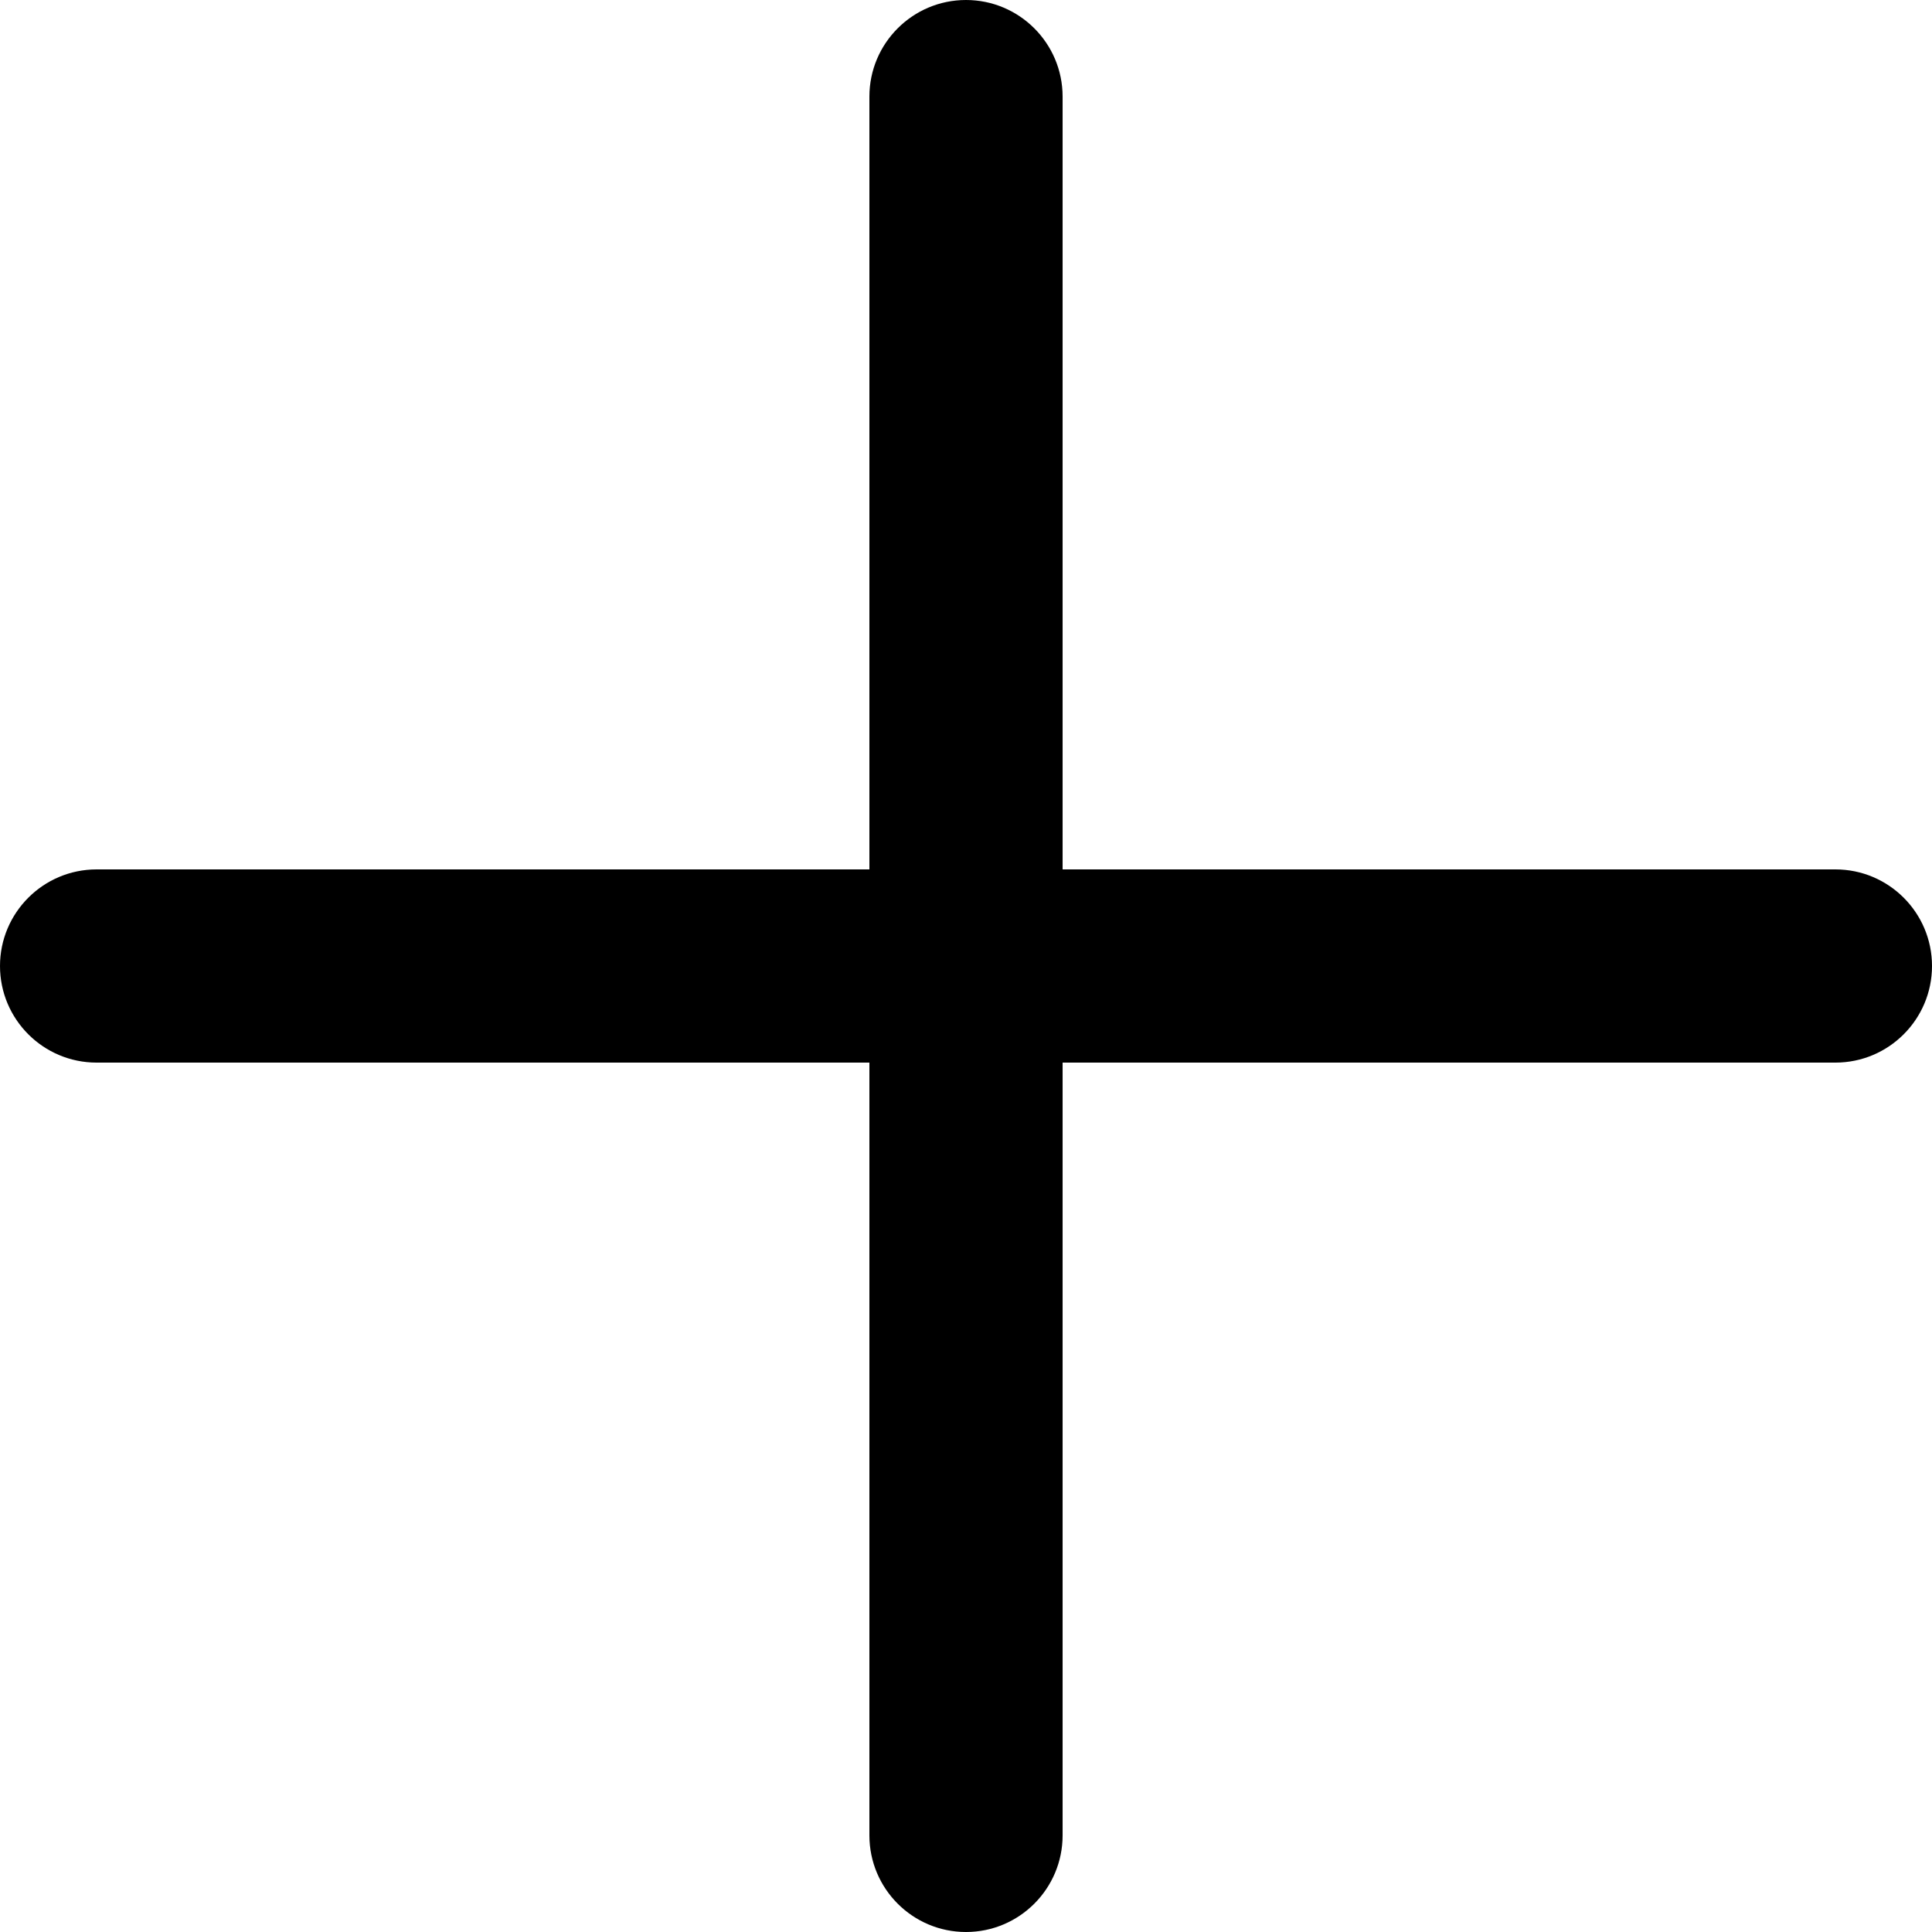
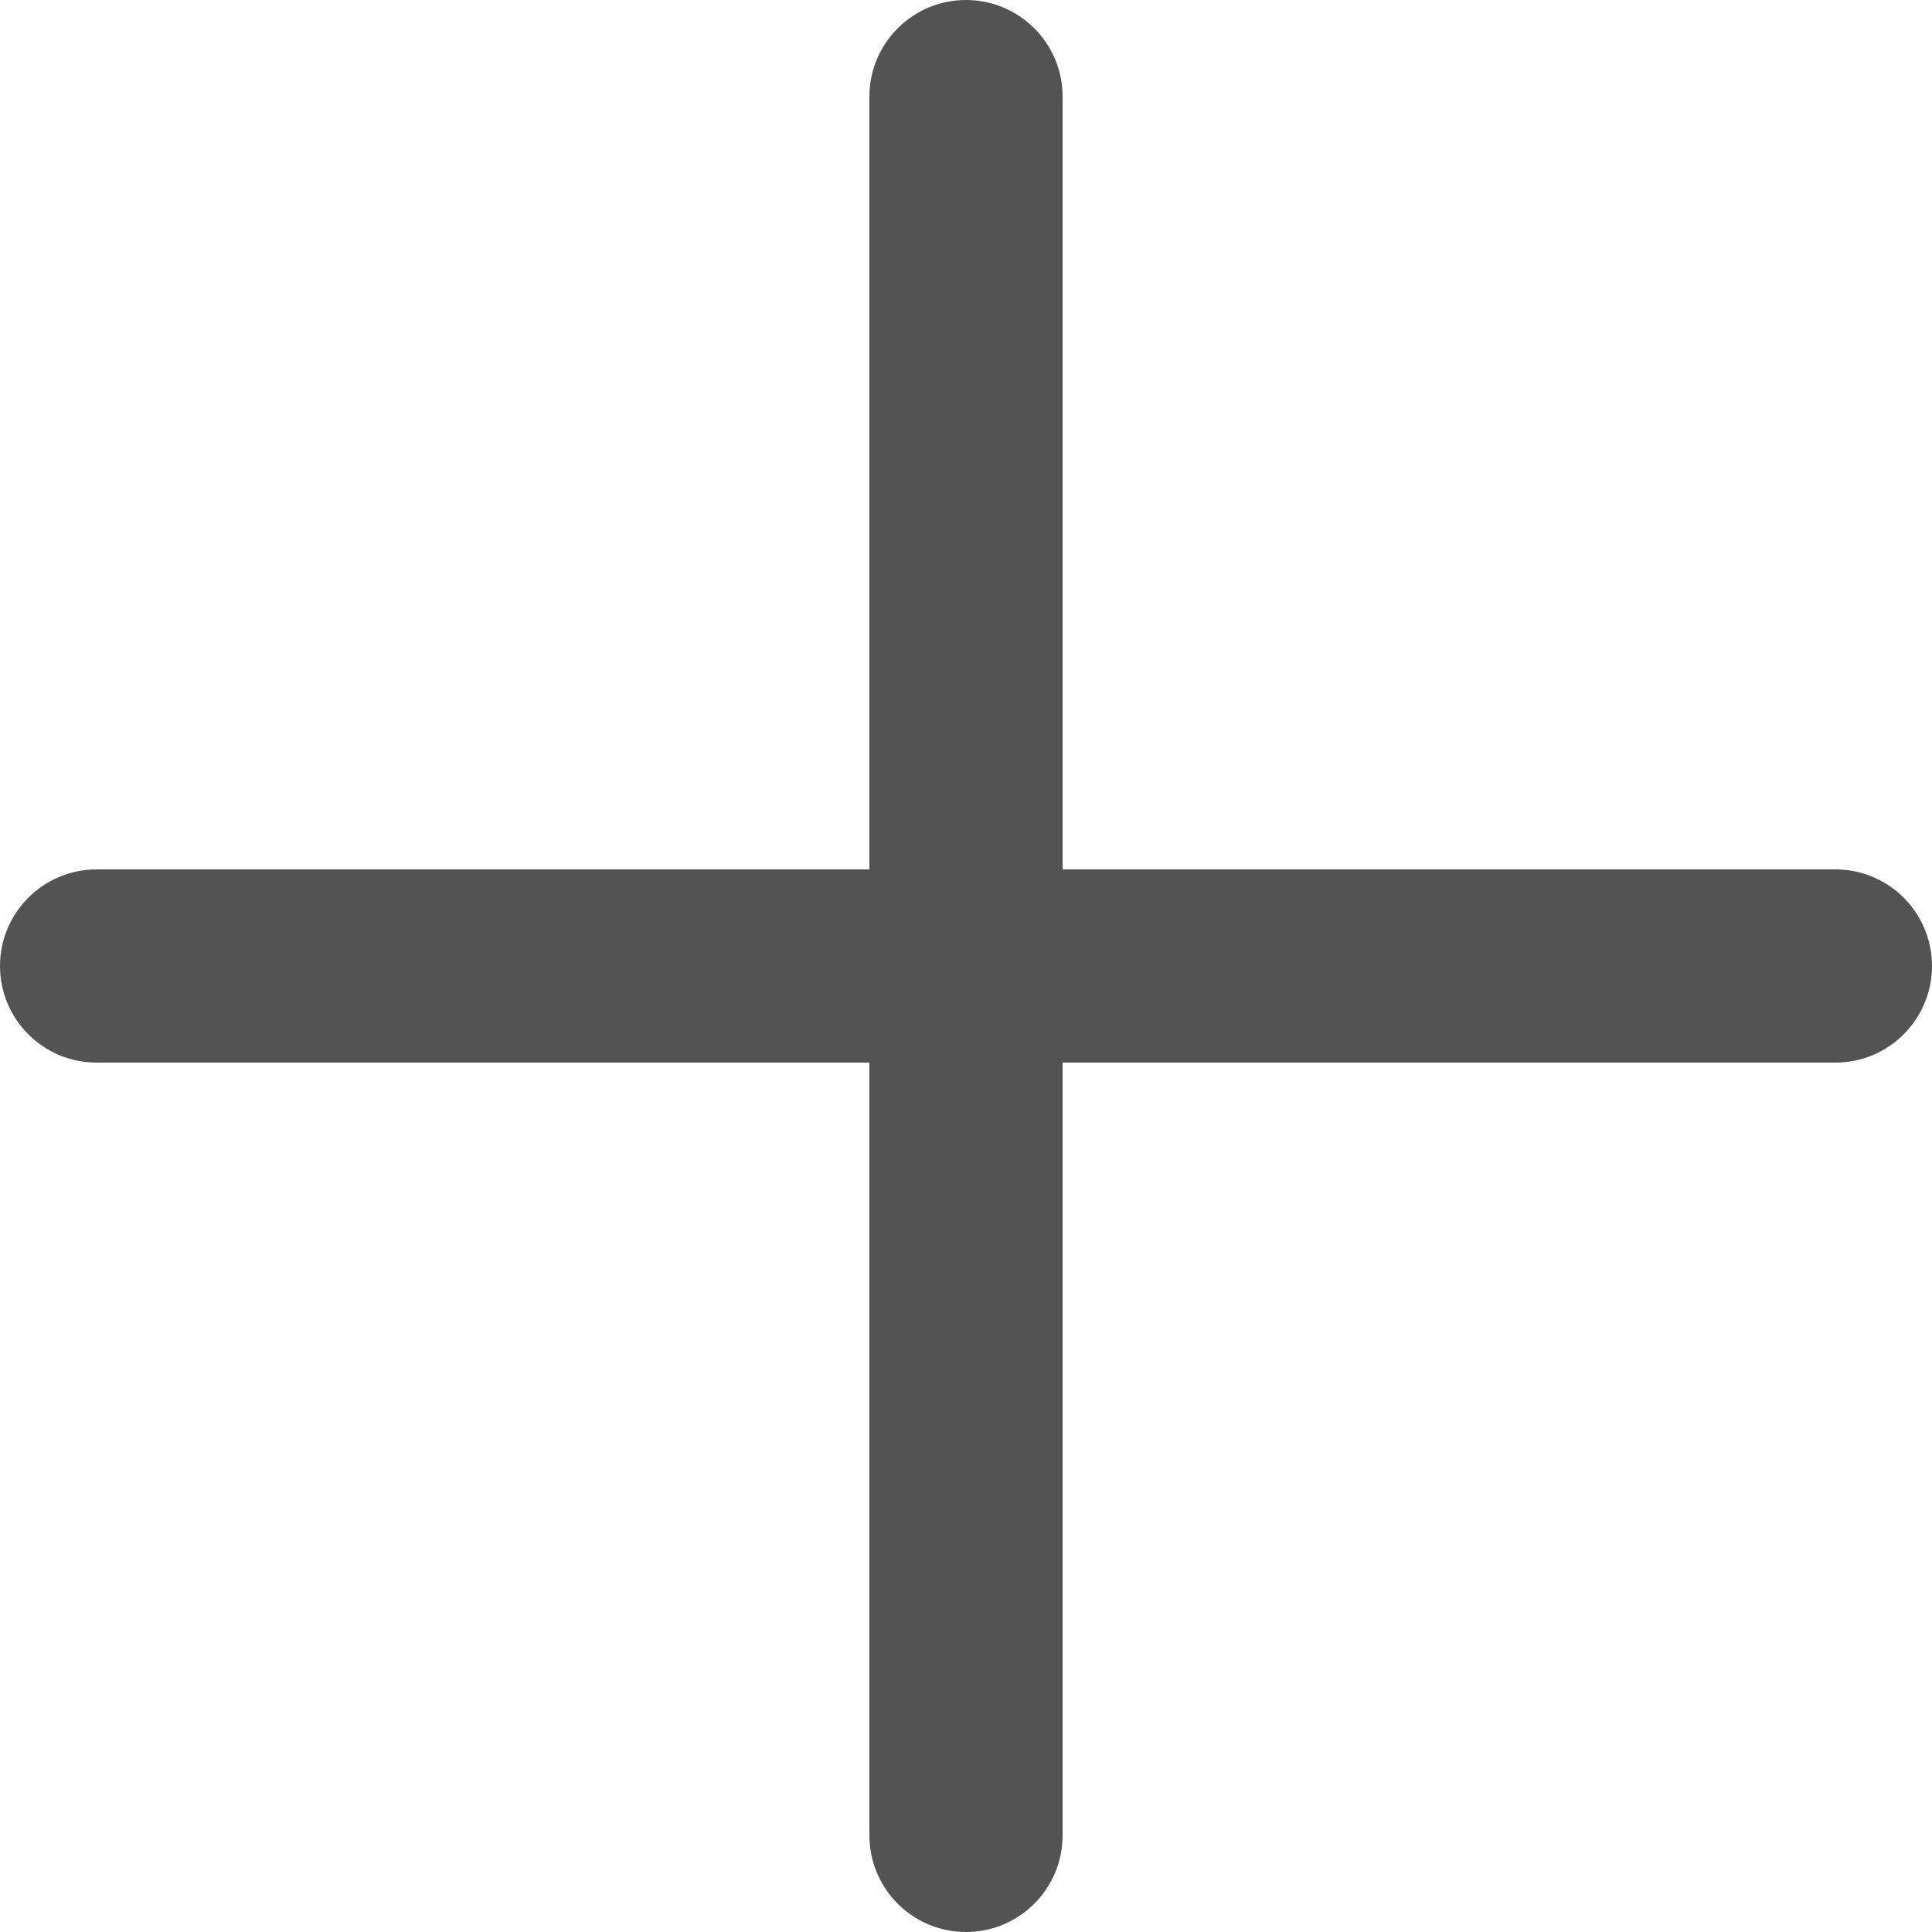
<svg xmlns="http://www.w3.org/2000/svg" height="426.667pt" viewBox="0 0 426.667 426.667" width="426.667pt">
-   <path d="m405.332 192h-170.664v-170.668c0-11.773-9.559-21.332-21.336-21.332-11.773 0-21.332 9.559-21.332 21.332v170.668h-170.668c-11.773 0-21.332 9.559-21.332 21.332 0 11.777 9.559 21.336 21.332 21.336h170.668v170.664c0 11.777 9.559 21.336 21.332 21.336 11.777 0 21.336-9.559 21.336-21.336v-170.664h170.664c11.777 0 21.336-9.559 21.336-21.336 0-11.773-9.559-21.332-21.336-21.332zm0 0" />
+   <path fill="#535353" d="m405.332 192h-170.664v-170.668c0-11.773-9.559-21.332-21.336-21.332-11.773 0-21.332 9.559-21.332 21.332v170.668h-170.668c-11.773 0-21.332 9.559-21.332 21.332 0 11.777 9.559 21.336 21.332 21.336h170.668v170.664c0 11.777 9.559 21.336 21.332 21.336 11.777 0 21.336-9.559 21.336-21.336v-170.664h170.664c11.777 0 21.336-9.559 21.336-21.336 0-11.773-9.559-21.332-21.336-21.332zm0 0" />
</svg>
